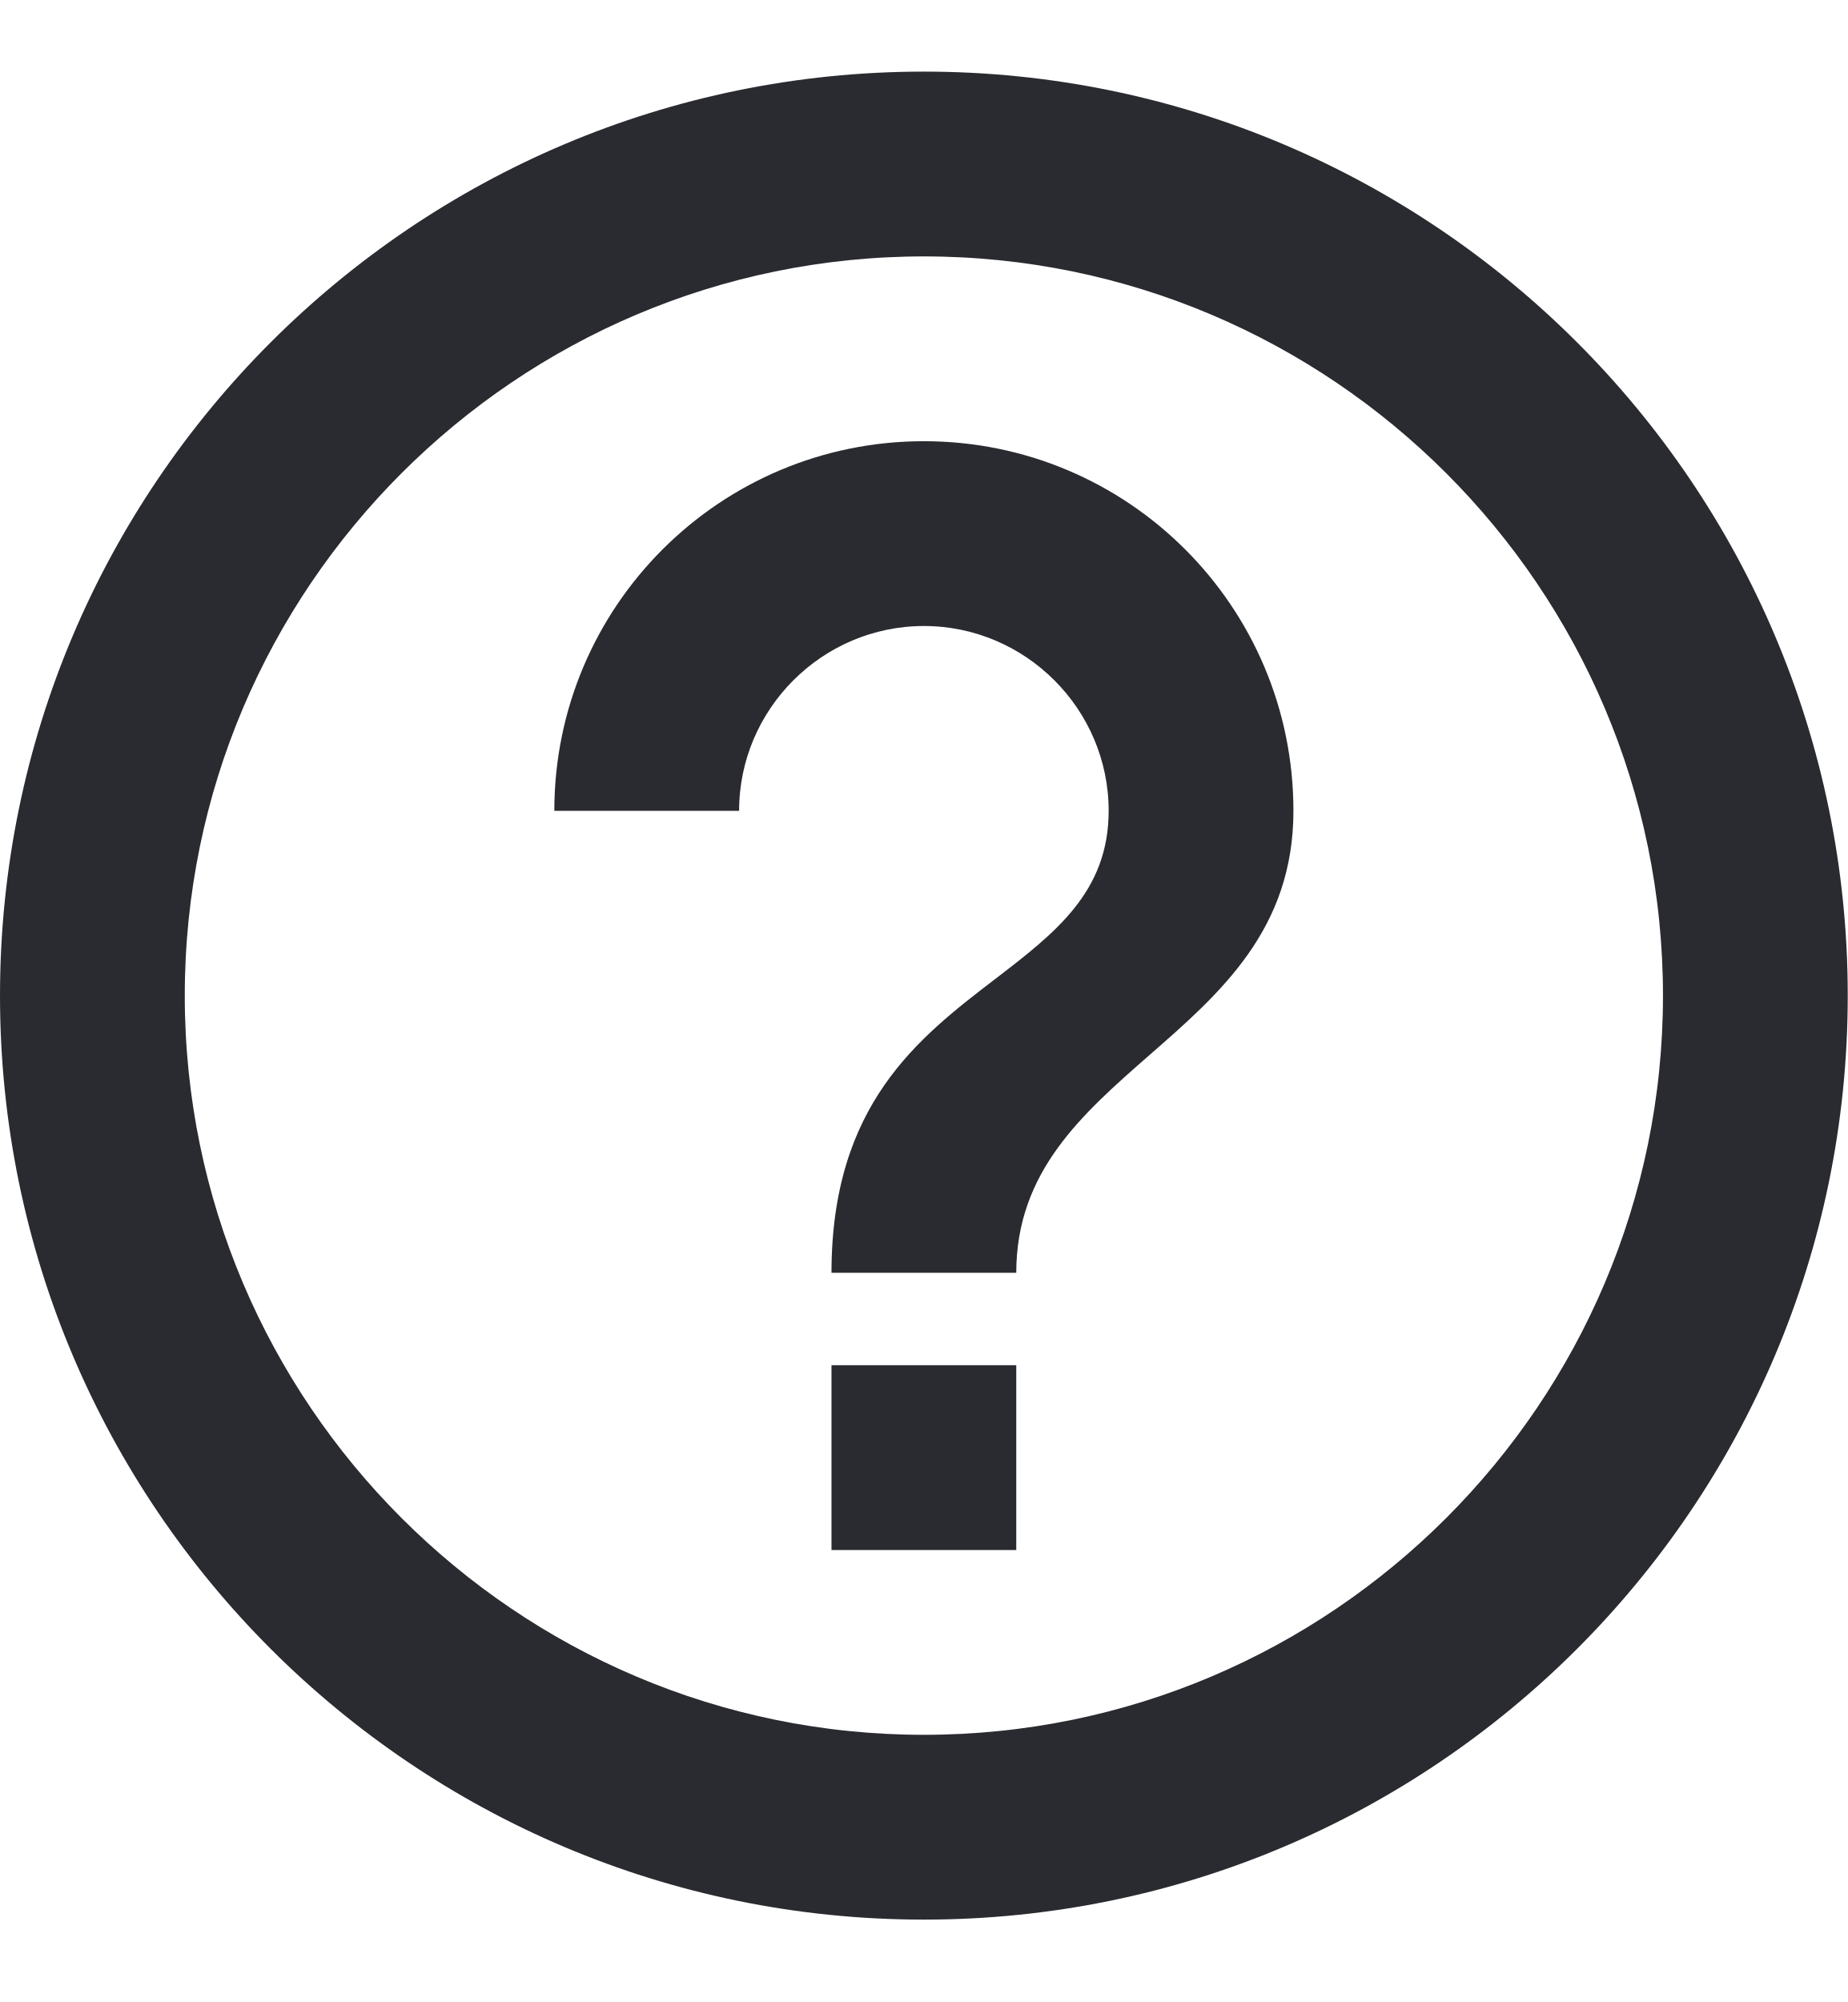
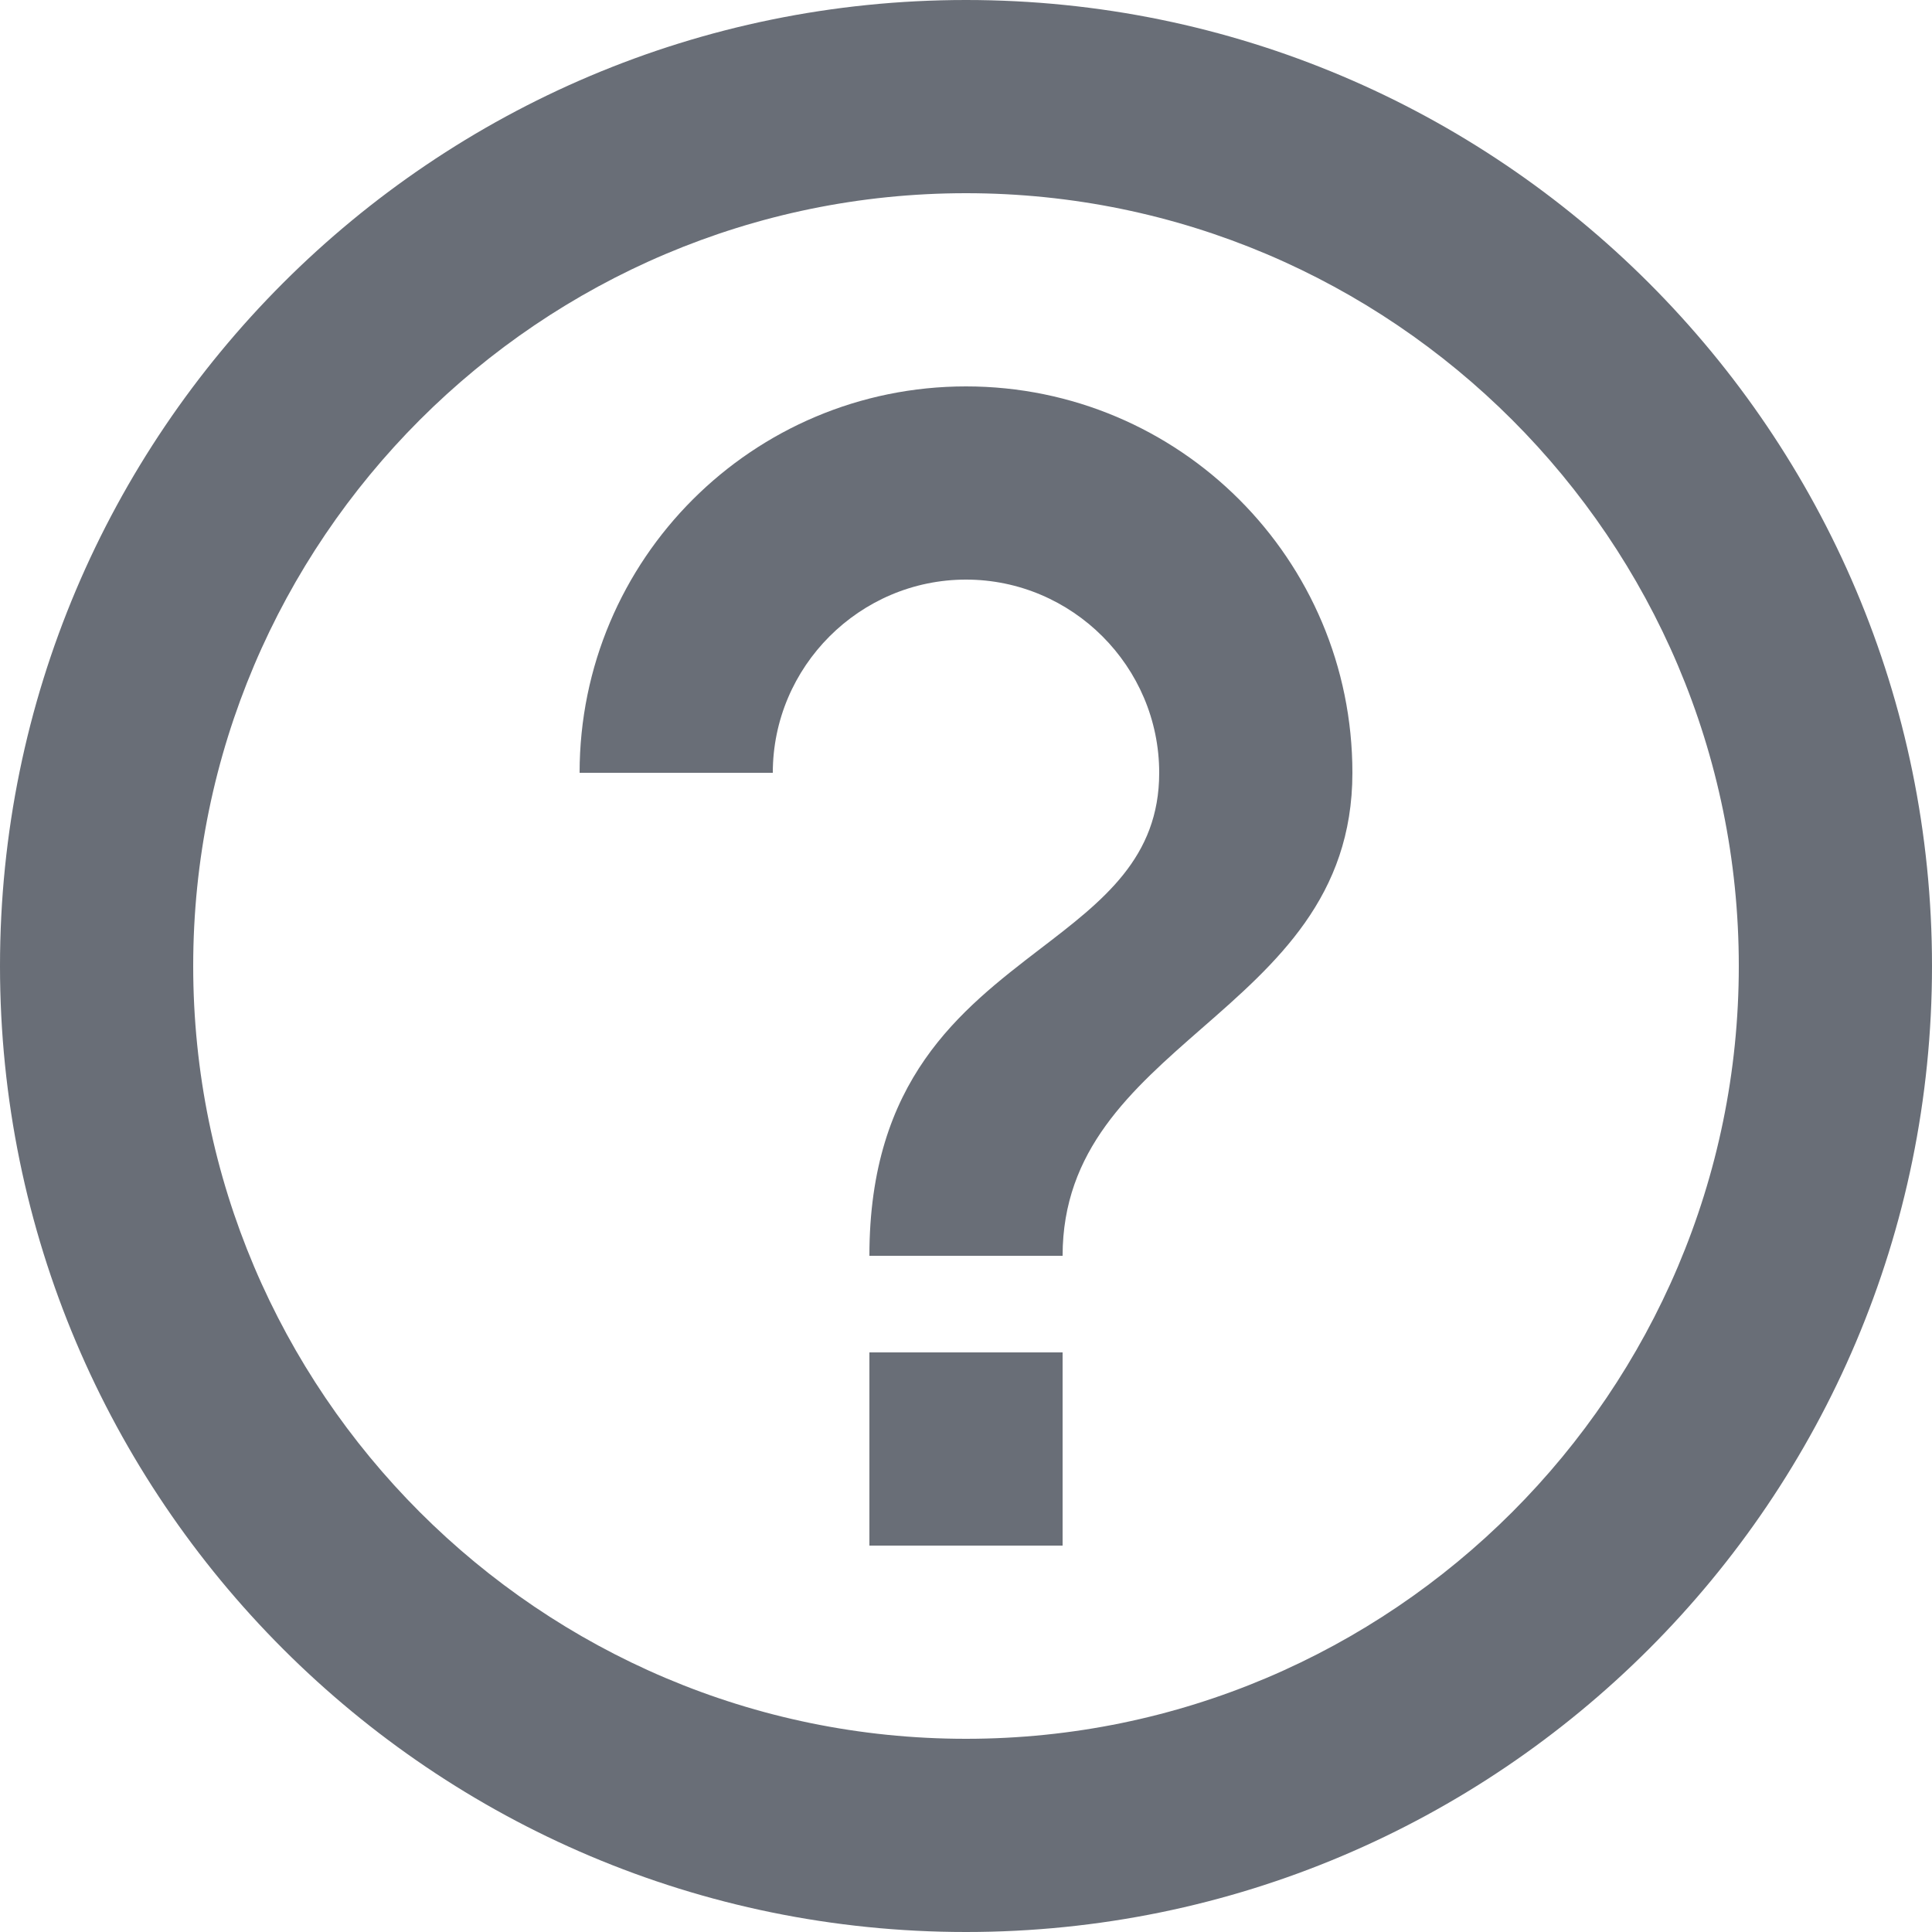
- <svg xmlns="http://www.w3.org/2000/svg" width="12" height="13" viewBox="0 0 12 13" fill="none">
-   <path fill-rule="evenodd" clip-rule="evenodd" d="M0 6.465C0 3.153 2.688 0.465 6 0.465C9.312 0.465 12 3.153 12 6.465C12 9.777 9.312 12.465 6 12.465C2.688 12.465 0 9.777 0 6.465ZM6.6 8.865V10.065H5.4V8.865H6.6ZM6 11.265C3.354 11.265 1.2 9.111 1.2 6.465C1.2 3.819 3.354 1.665 6 1.665C8.646 1.665 10.8 3.819 10.8 6.465C10.8 9.111 8.646 11.265 6 11.265ZM3.6 5.265C3.6 3.939 4.674 2.865 6 2.865C7.326 2.865 8.4 3.939 8.4 5.265C8.4 6.035 7.926 6.449 7.464 6.852C7.027 7.235 6.6 7.608 6.6 8.265H5.4C5.4 7.172 5.965 6.739 6.462 6.358C6.852 6.059 7.2 5.792 7.2 5.265C7.2 4.605 6.66 4.065 6 4.065C5.34 4.065 4.8 4.605 4.8 5.265H3.6Z" fill="#2A2B30" />
+ <svg xmlns="http://www.w3.org/2000/svg" width="16" height="16" viewBox="0 0 16 16" fill="none">
+   <path fill-rule="evenodd" clip-rule="evenodd" d="M0 8C0 3.584 3.584 0 8 0C12.416 0 16 3.584 16 8C16 12.416 12.416 16 8 16C3.584 16 0 12.416 0 8ZM8.8 11.2V12.8H7.2V11.2H8.8ZM8 14.4C4.472 14.4 1.6 11.528 1.6 8C1.6 4.472 4.472 1.6 8 1.6C11.528 1.6 14.4 4.472 14.4 8C14.4 11.528 11.528 14.4 8 14.4ZM4.8 6.4C4.8 4.632 6.232 3.2 8 3.2C9.768 3.2 11.2 4.632 11.2 6.4C11.2 7.426 10.568 7.979 9.953 8.516C9.369 9.027 8.8 9.524 8.8 10.4H7.2C7.2 8.943 7.954 8.365 8.616 7.857C9.136 7.459 9.6 7.103 9.6 6.4C9.6 5.52 8.88 4.8 8 4.8C7.12 4.8 6.4 5.52 6.4 6.4H4.8Z" fill="#696E77" />
</svg>
